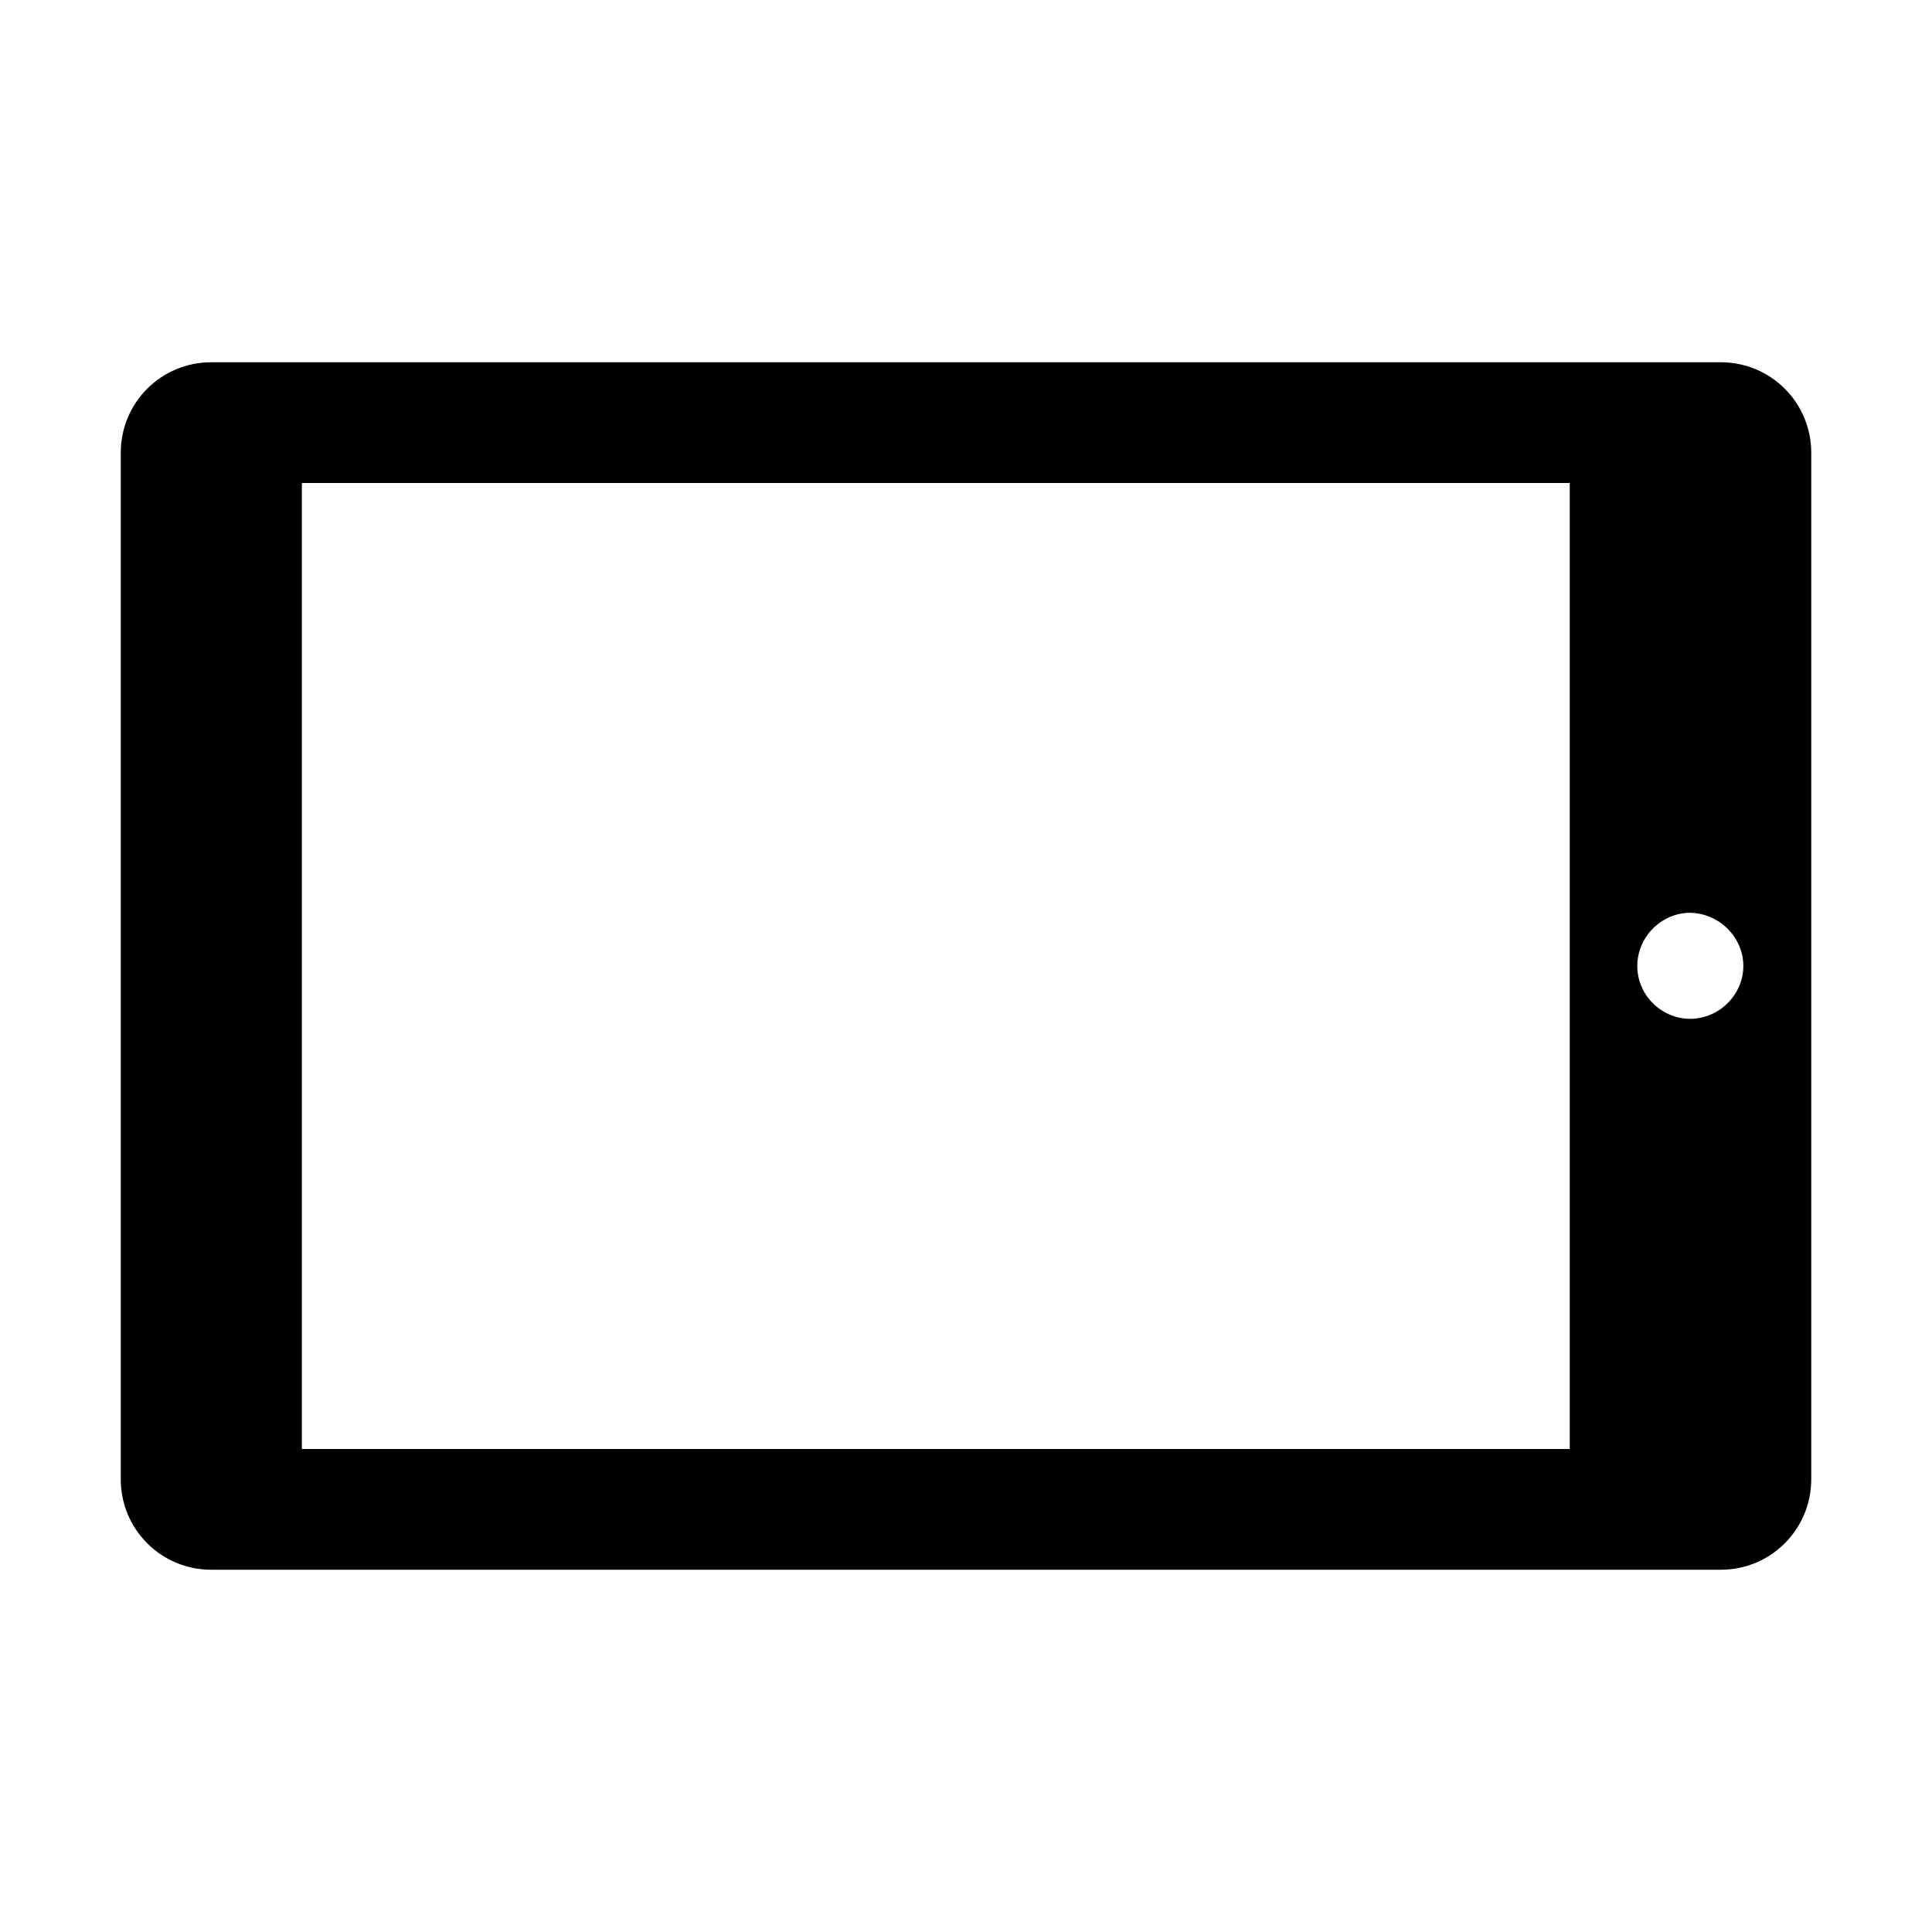
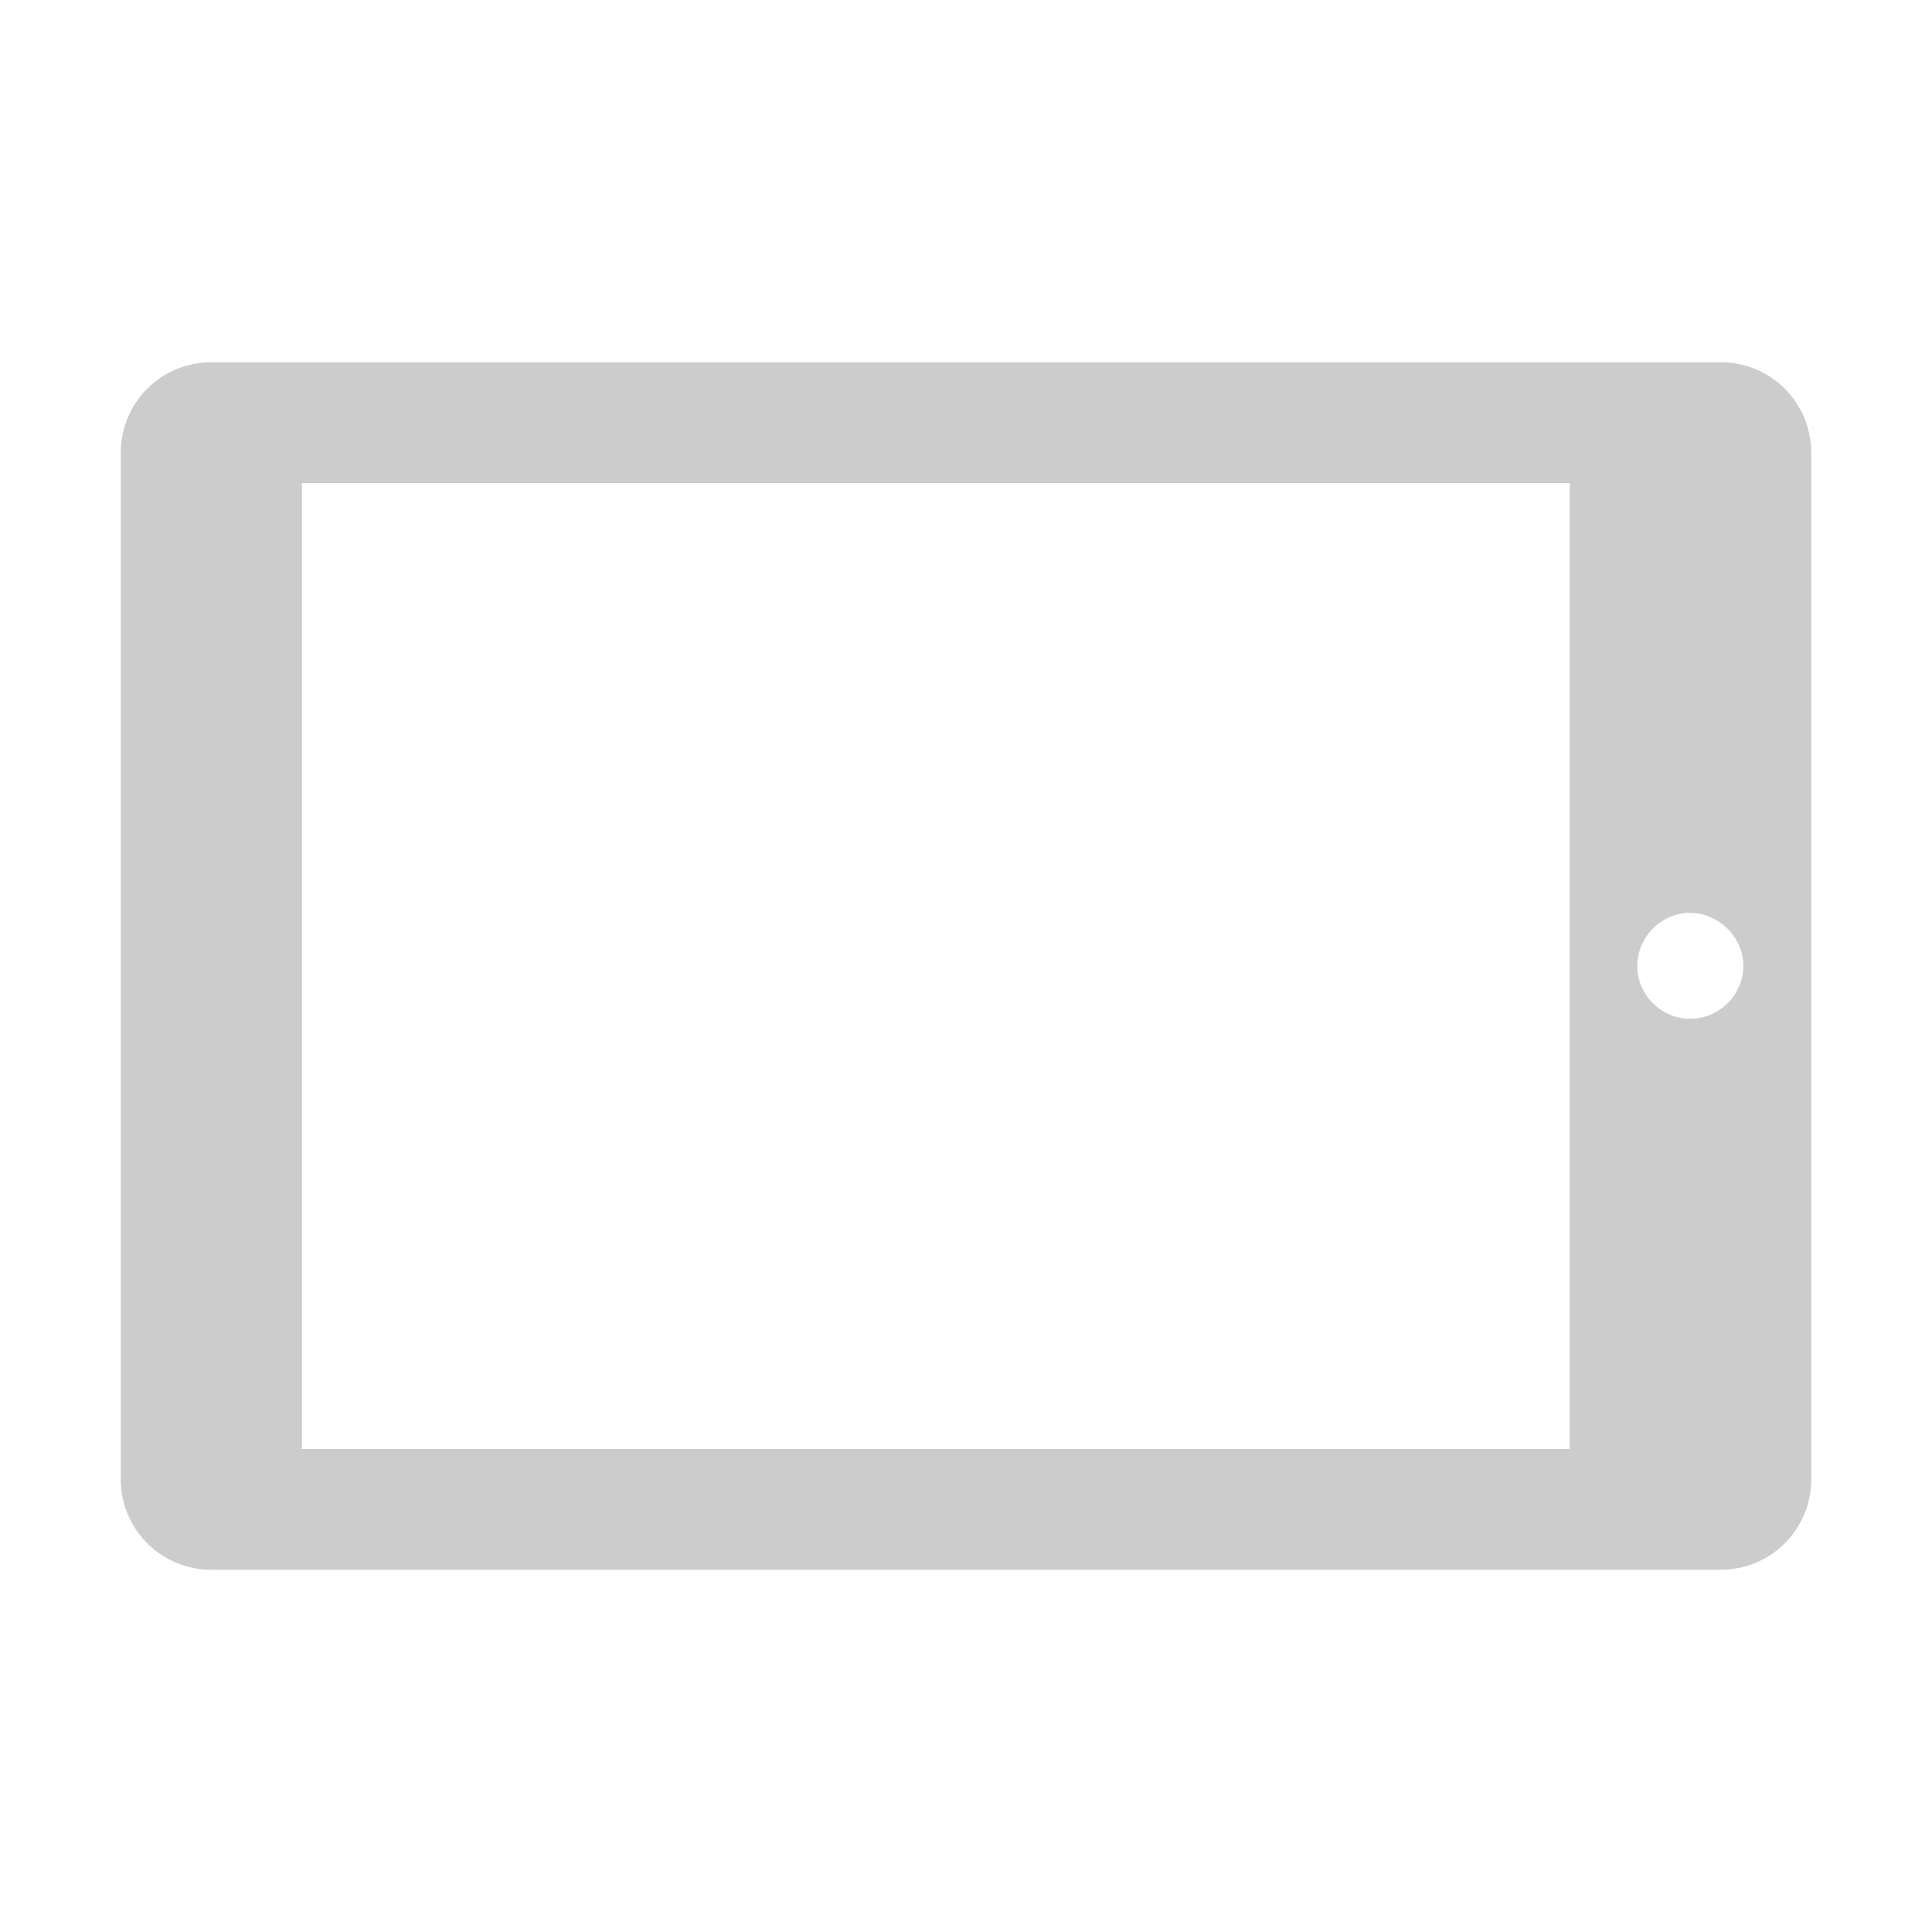
<svg xmlns="http://www.w3.org/2000/svg" viewBox="0 0 512 512">
-   <path d="M32 120v272c0 13.3 10.7 24 24 24h400c13.3 0 24-10.7 24-24V120c0-13.3-10.7-24-24-24H56c-13.3 0-24 10.7-24 24zm384 8v256H80V128h336zm46 128c0 7.7-6.5 14-14.1 14-7.5 0-14-6.2-14-14 0-7.7 6.4-14.1 14-14.1 7.6.1 14.1 6.4 14.1 14.1z" />
+   <path fill="#CCCCCC" d="M32 120v272c0 13.3 10.7 24 24 24h400c13.3 0 24-10.7 24-24V120c0-13.3-10.7-24-24-24H56c-13.3 0-24 10.7-24 24zm384 8v256H80V128h336zm46 128c0 7.7-6.5 14-14.1 14-7.5 0-14-6.2-14-14 0-7.7 6.4-14.1 14-14.1 7.6.1 14.1 6.4 14.1 14.1z" />
</svg>
